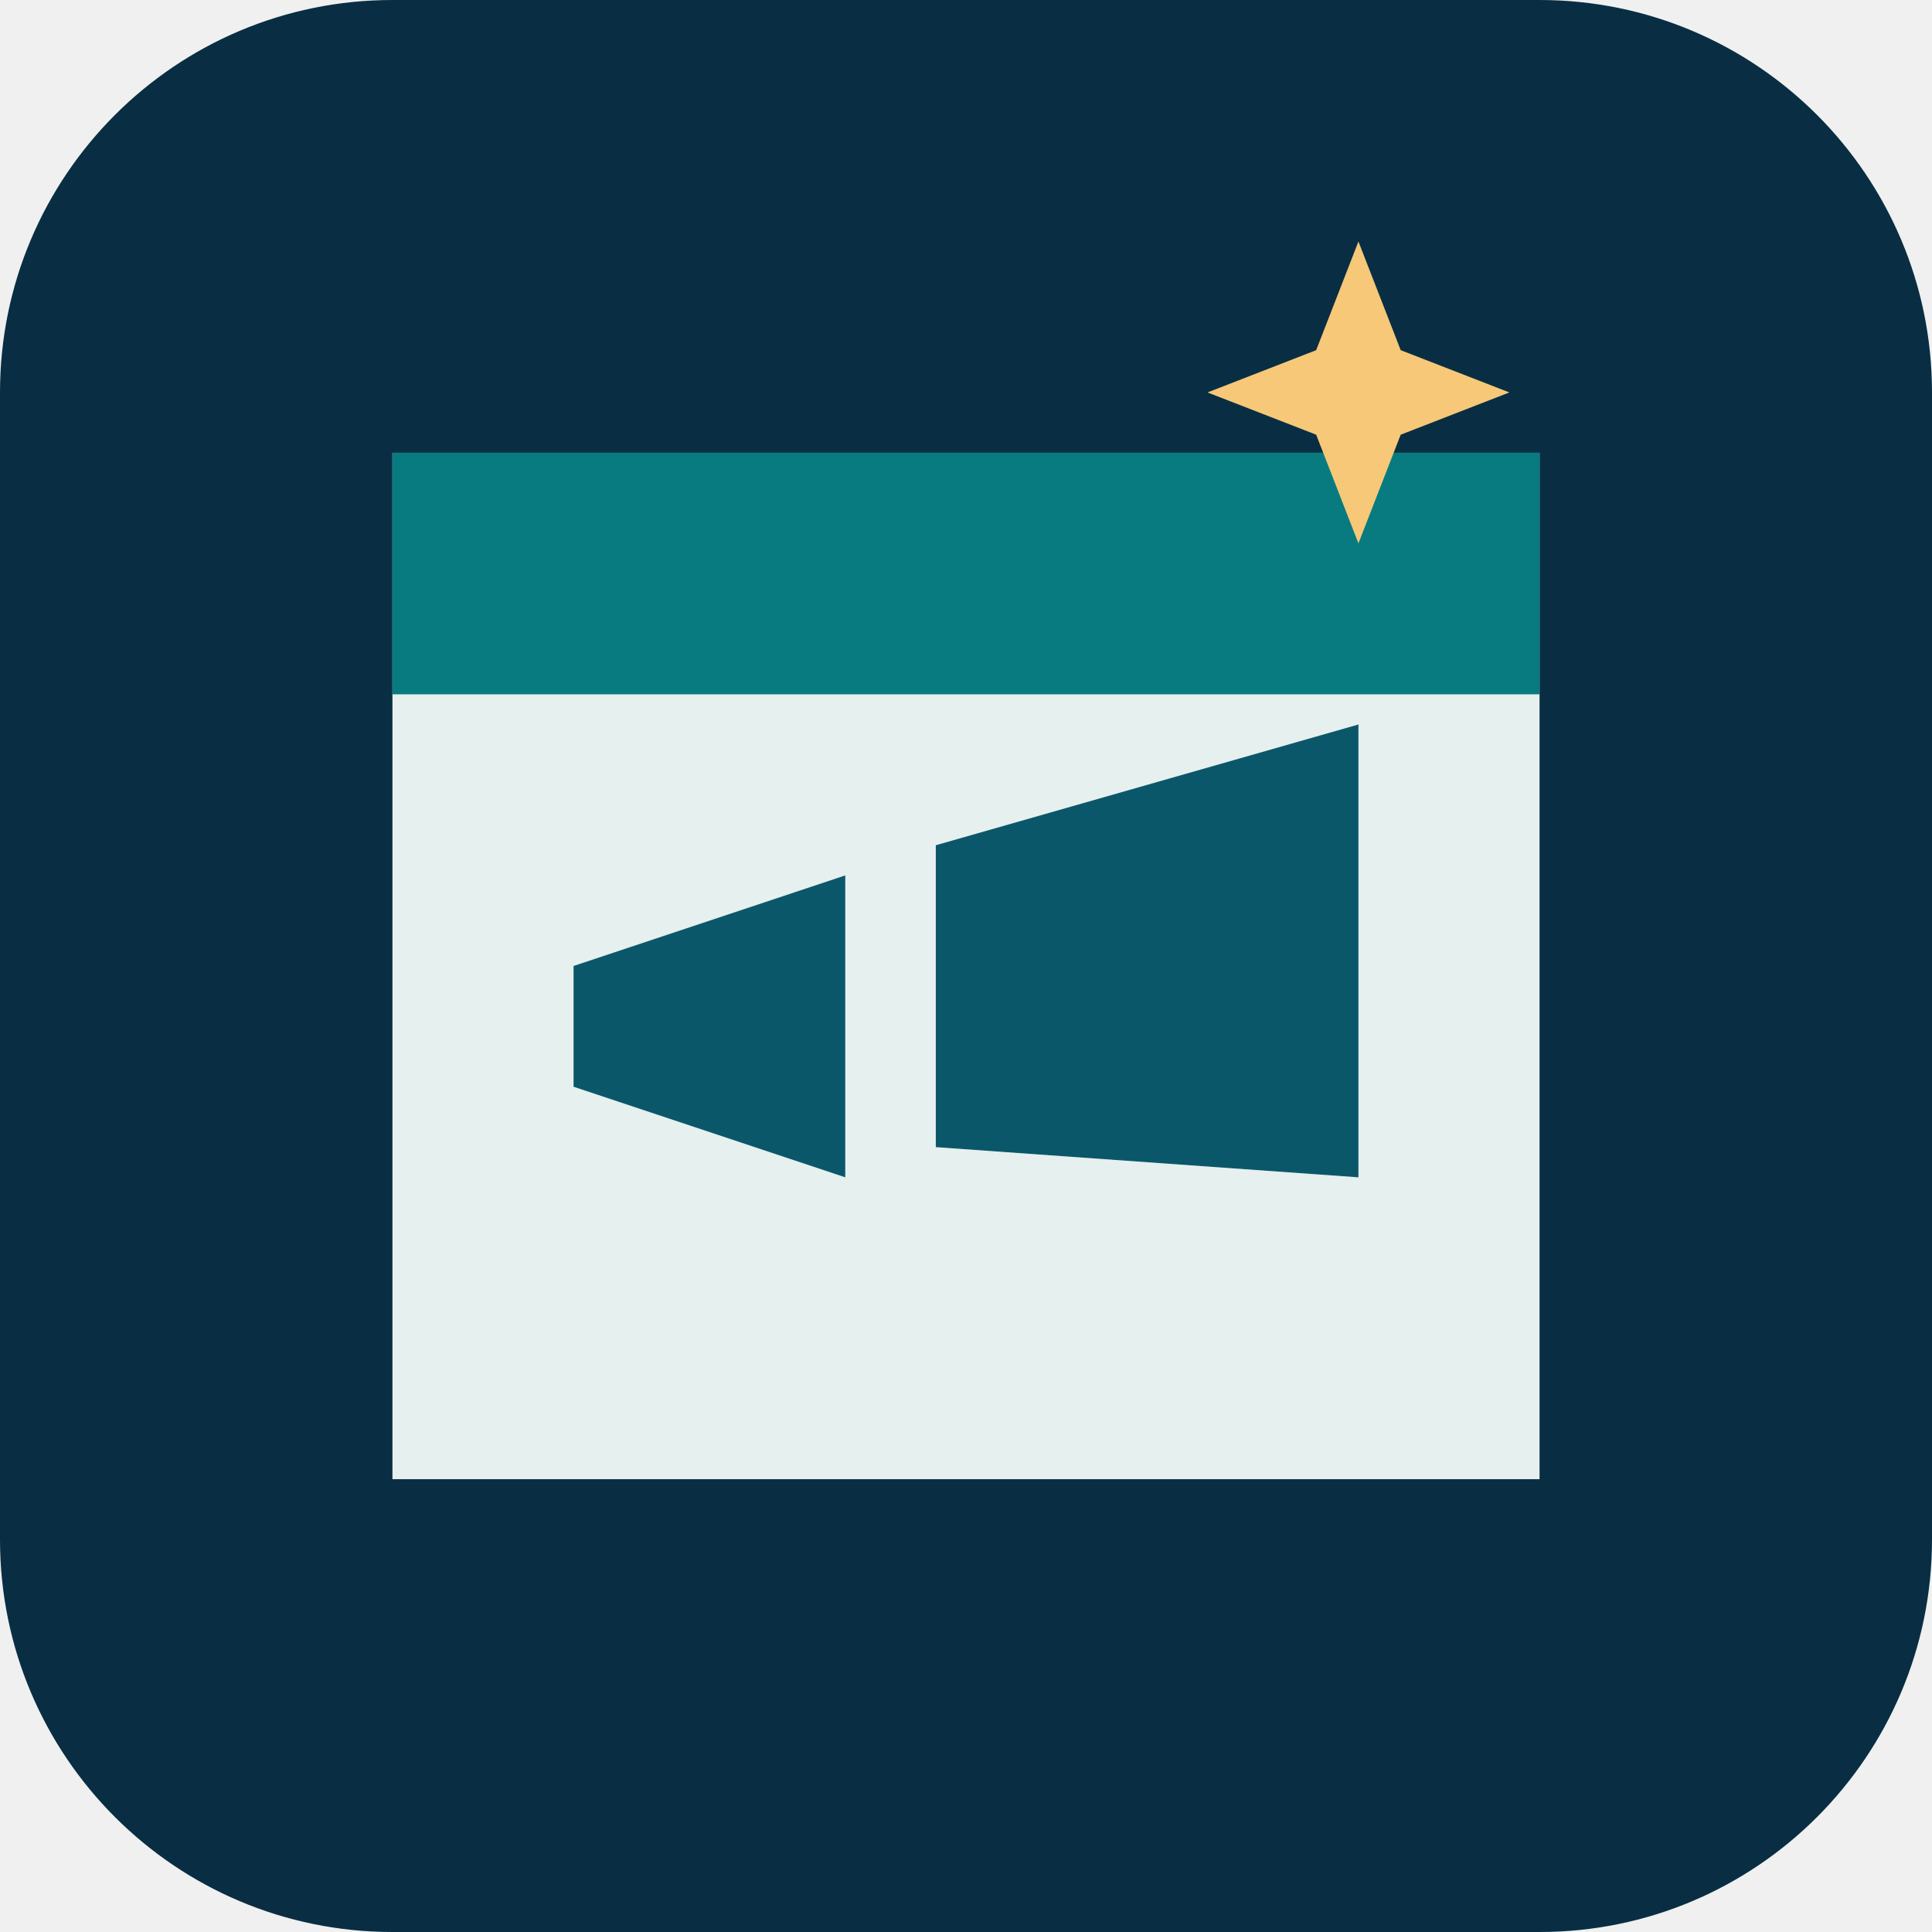
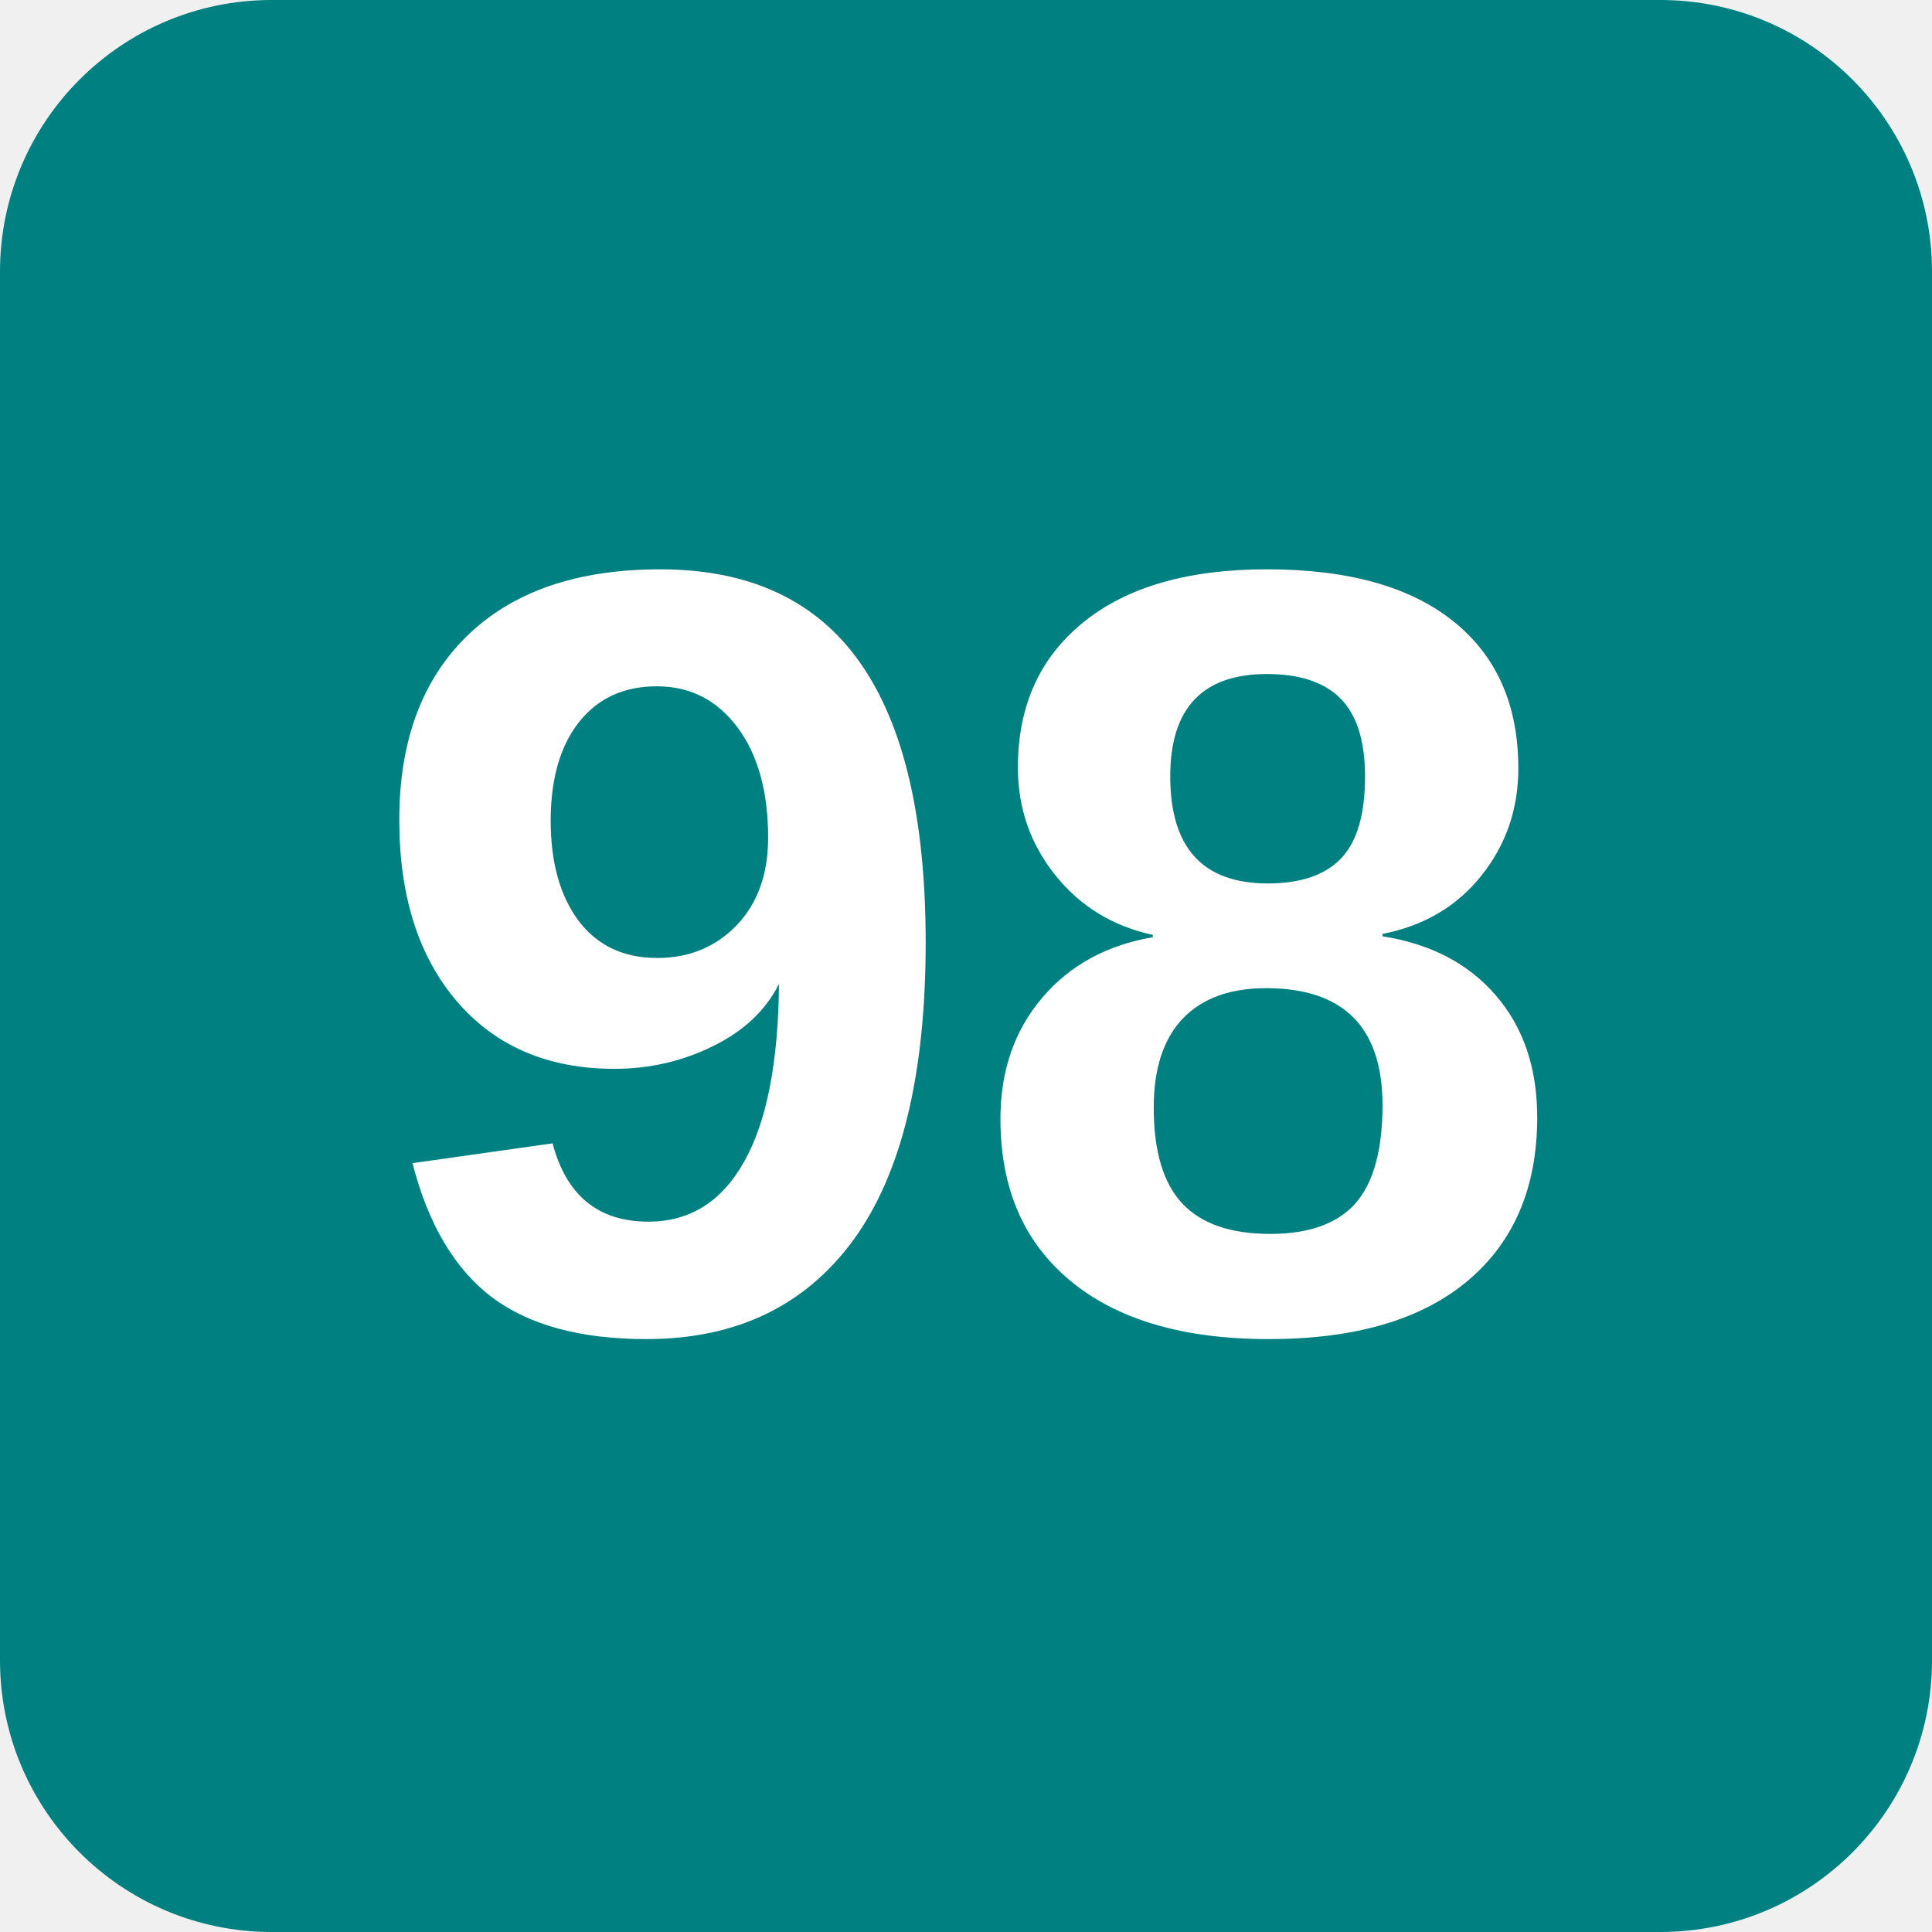
<svg xmlns="http://www.w3.org/2000/svg" viewBox="0 0 64 64">
-   <rect width="64" height="64" rx="13" fill="#092e43" />
-   <path d="M13 15h38v34H13z" fill="#e6f0ef" />
-   <path d="M13 15h38v8H13z" fill="#087b80" />
-   <path d="m19 32 9-3v10l-9-3zm12-4 14-4v15l-14-1z" fill="#0b576a" />
-   <path d="m45 8 1.4 3.6L50 13l-3.6 1.4L45 18l-1.4-3.6L40 13l3.6-1.4z" fill="#f7c878" />
+   <rect width="64" height="64" rx="9" fill="#008080" />
+   <text x="32" y="44" text-anchor="middle" font-family="Arial,sans-serif" font-size="36" font-weight="bold" fill="white">98</text>
</svg>
